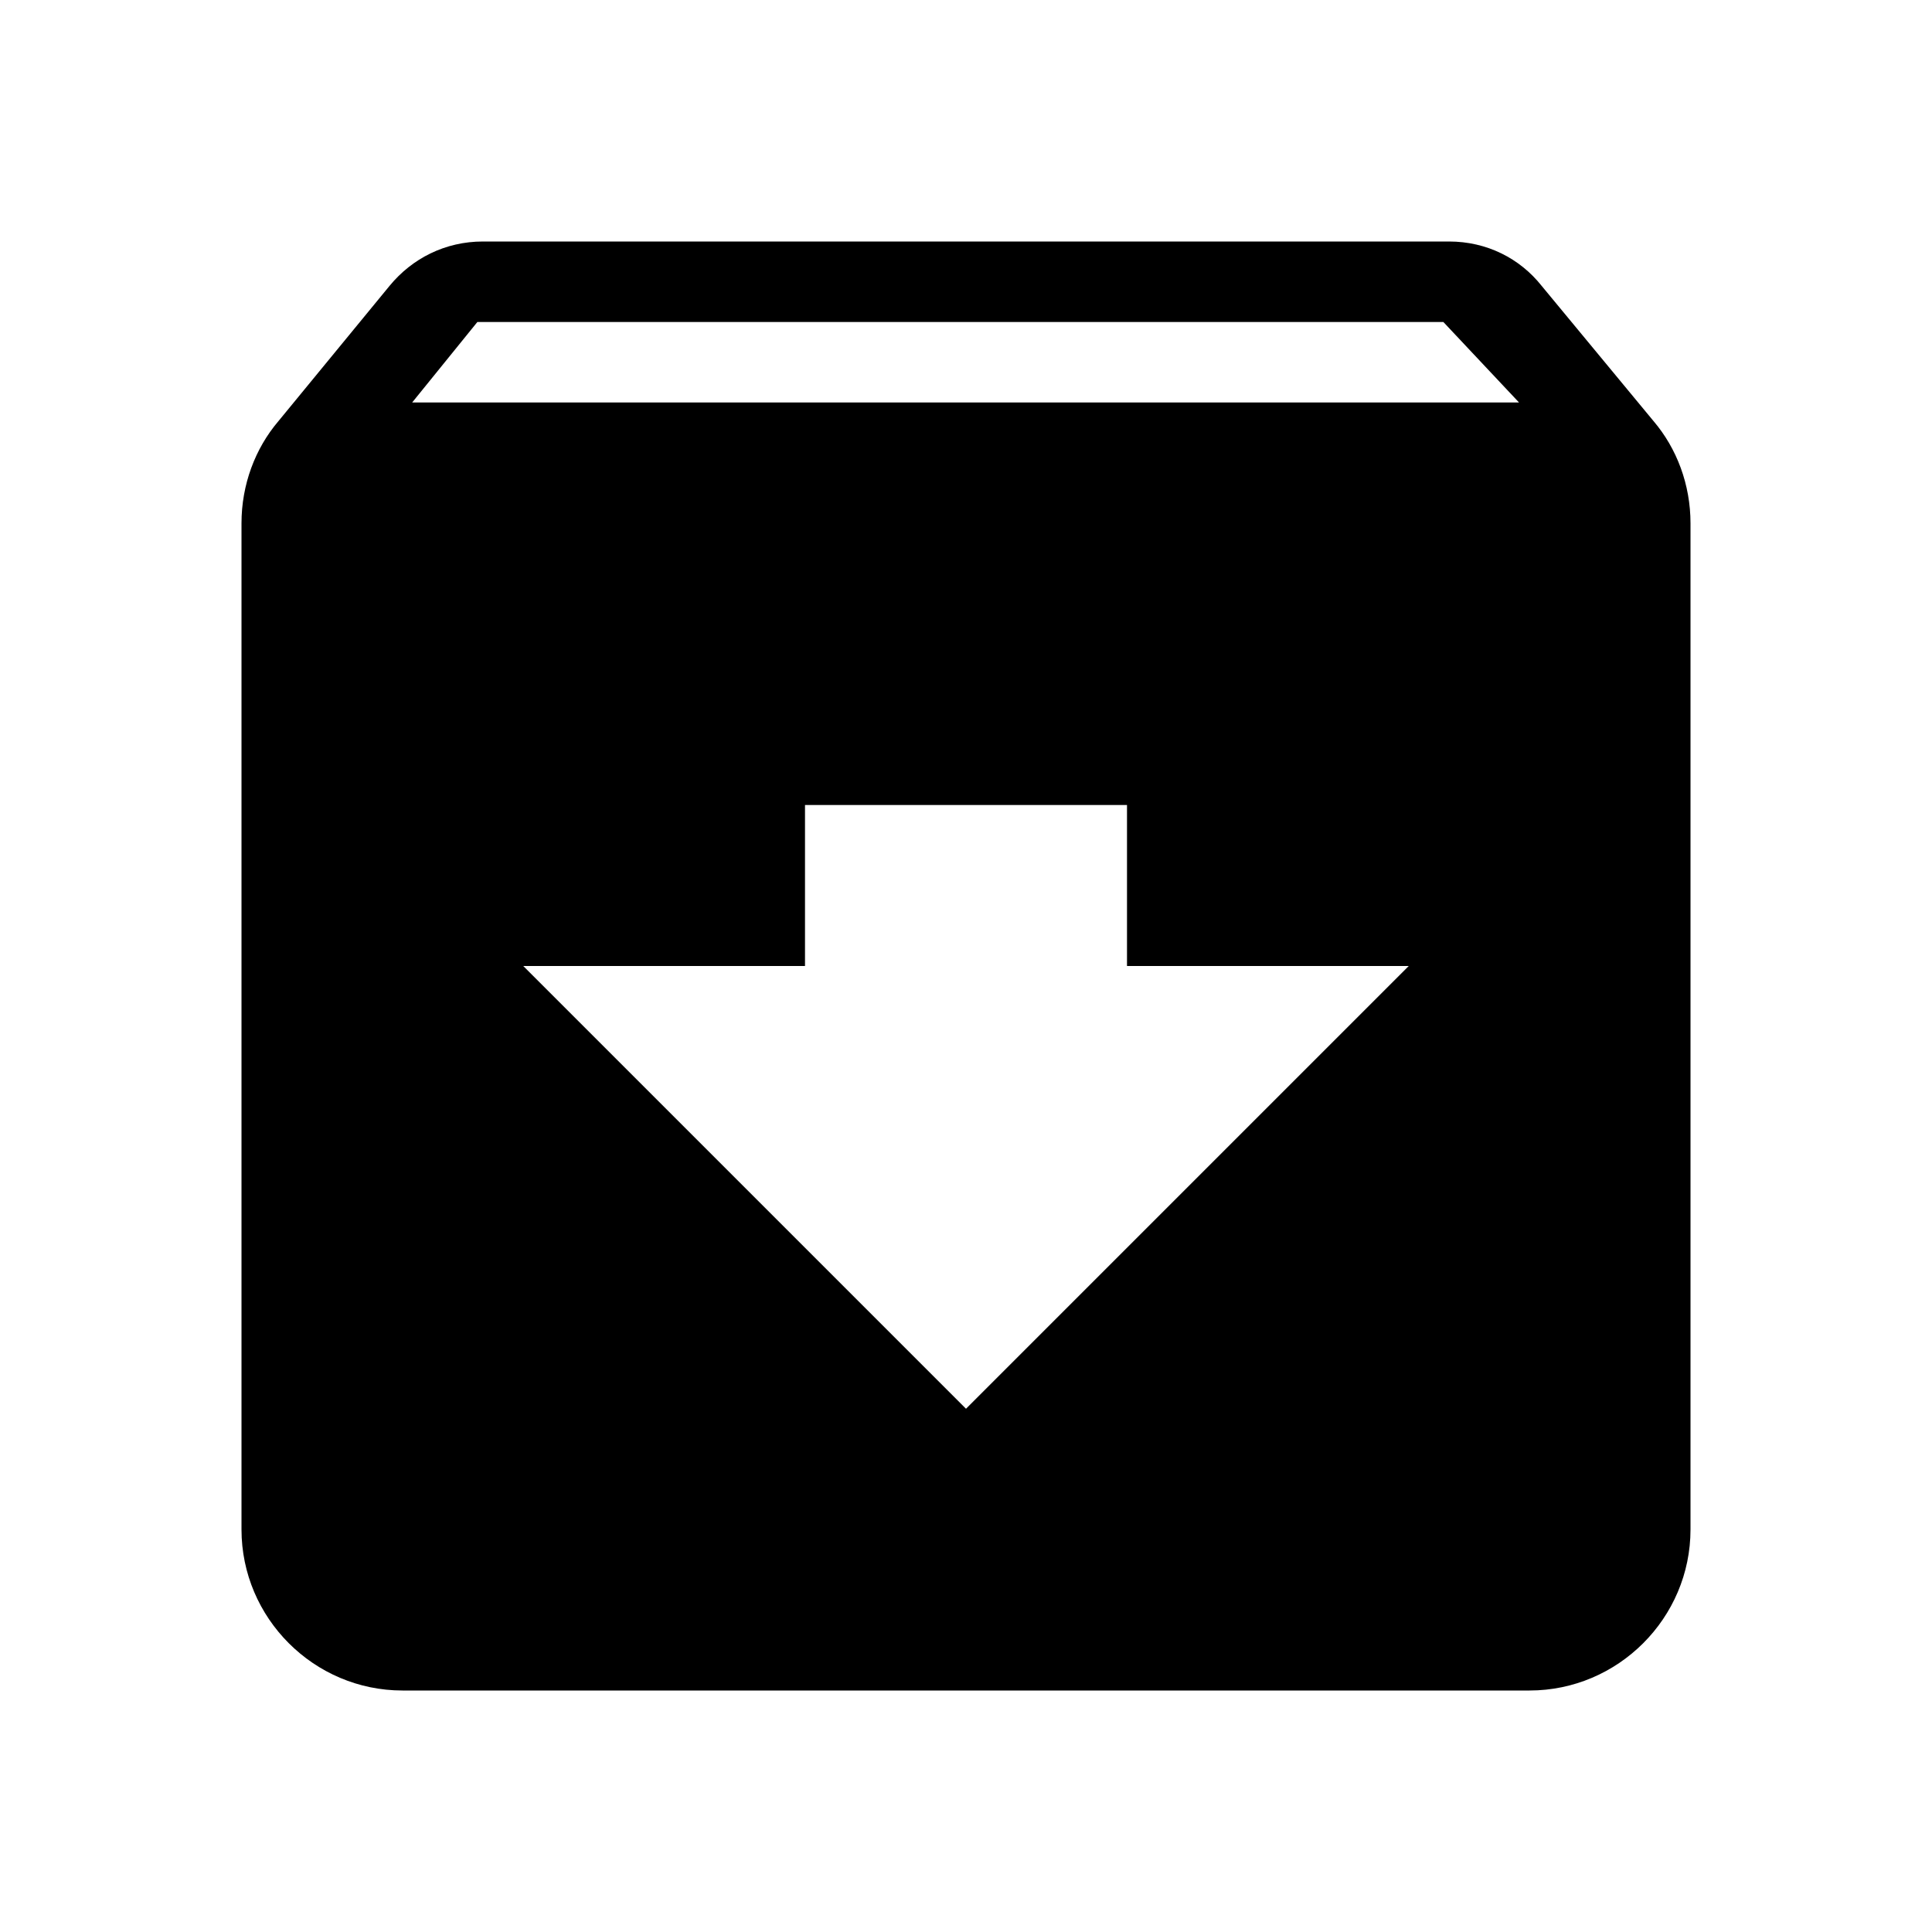
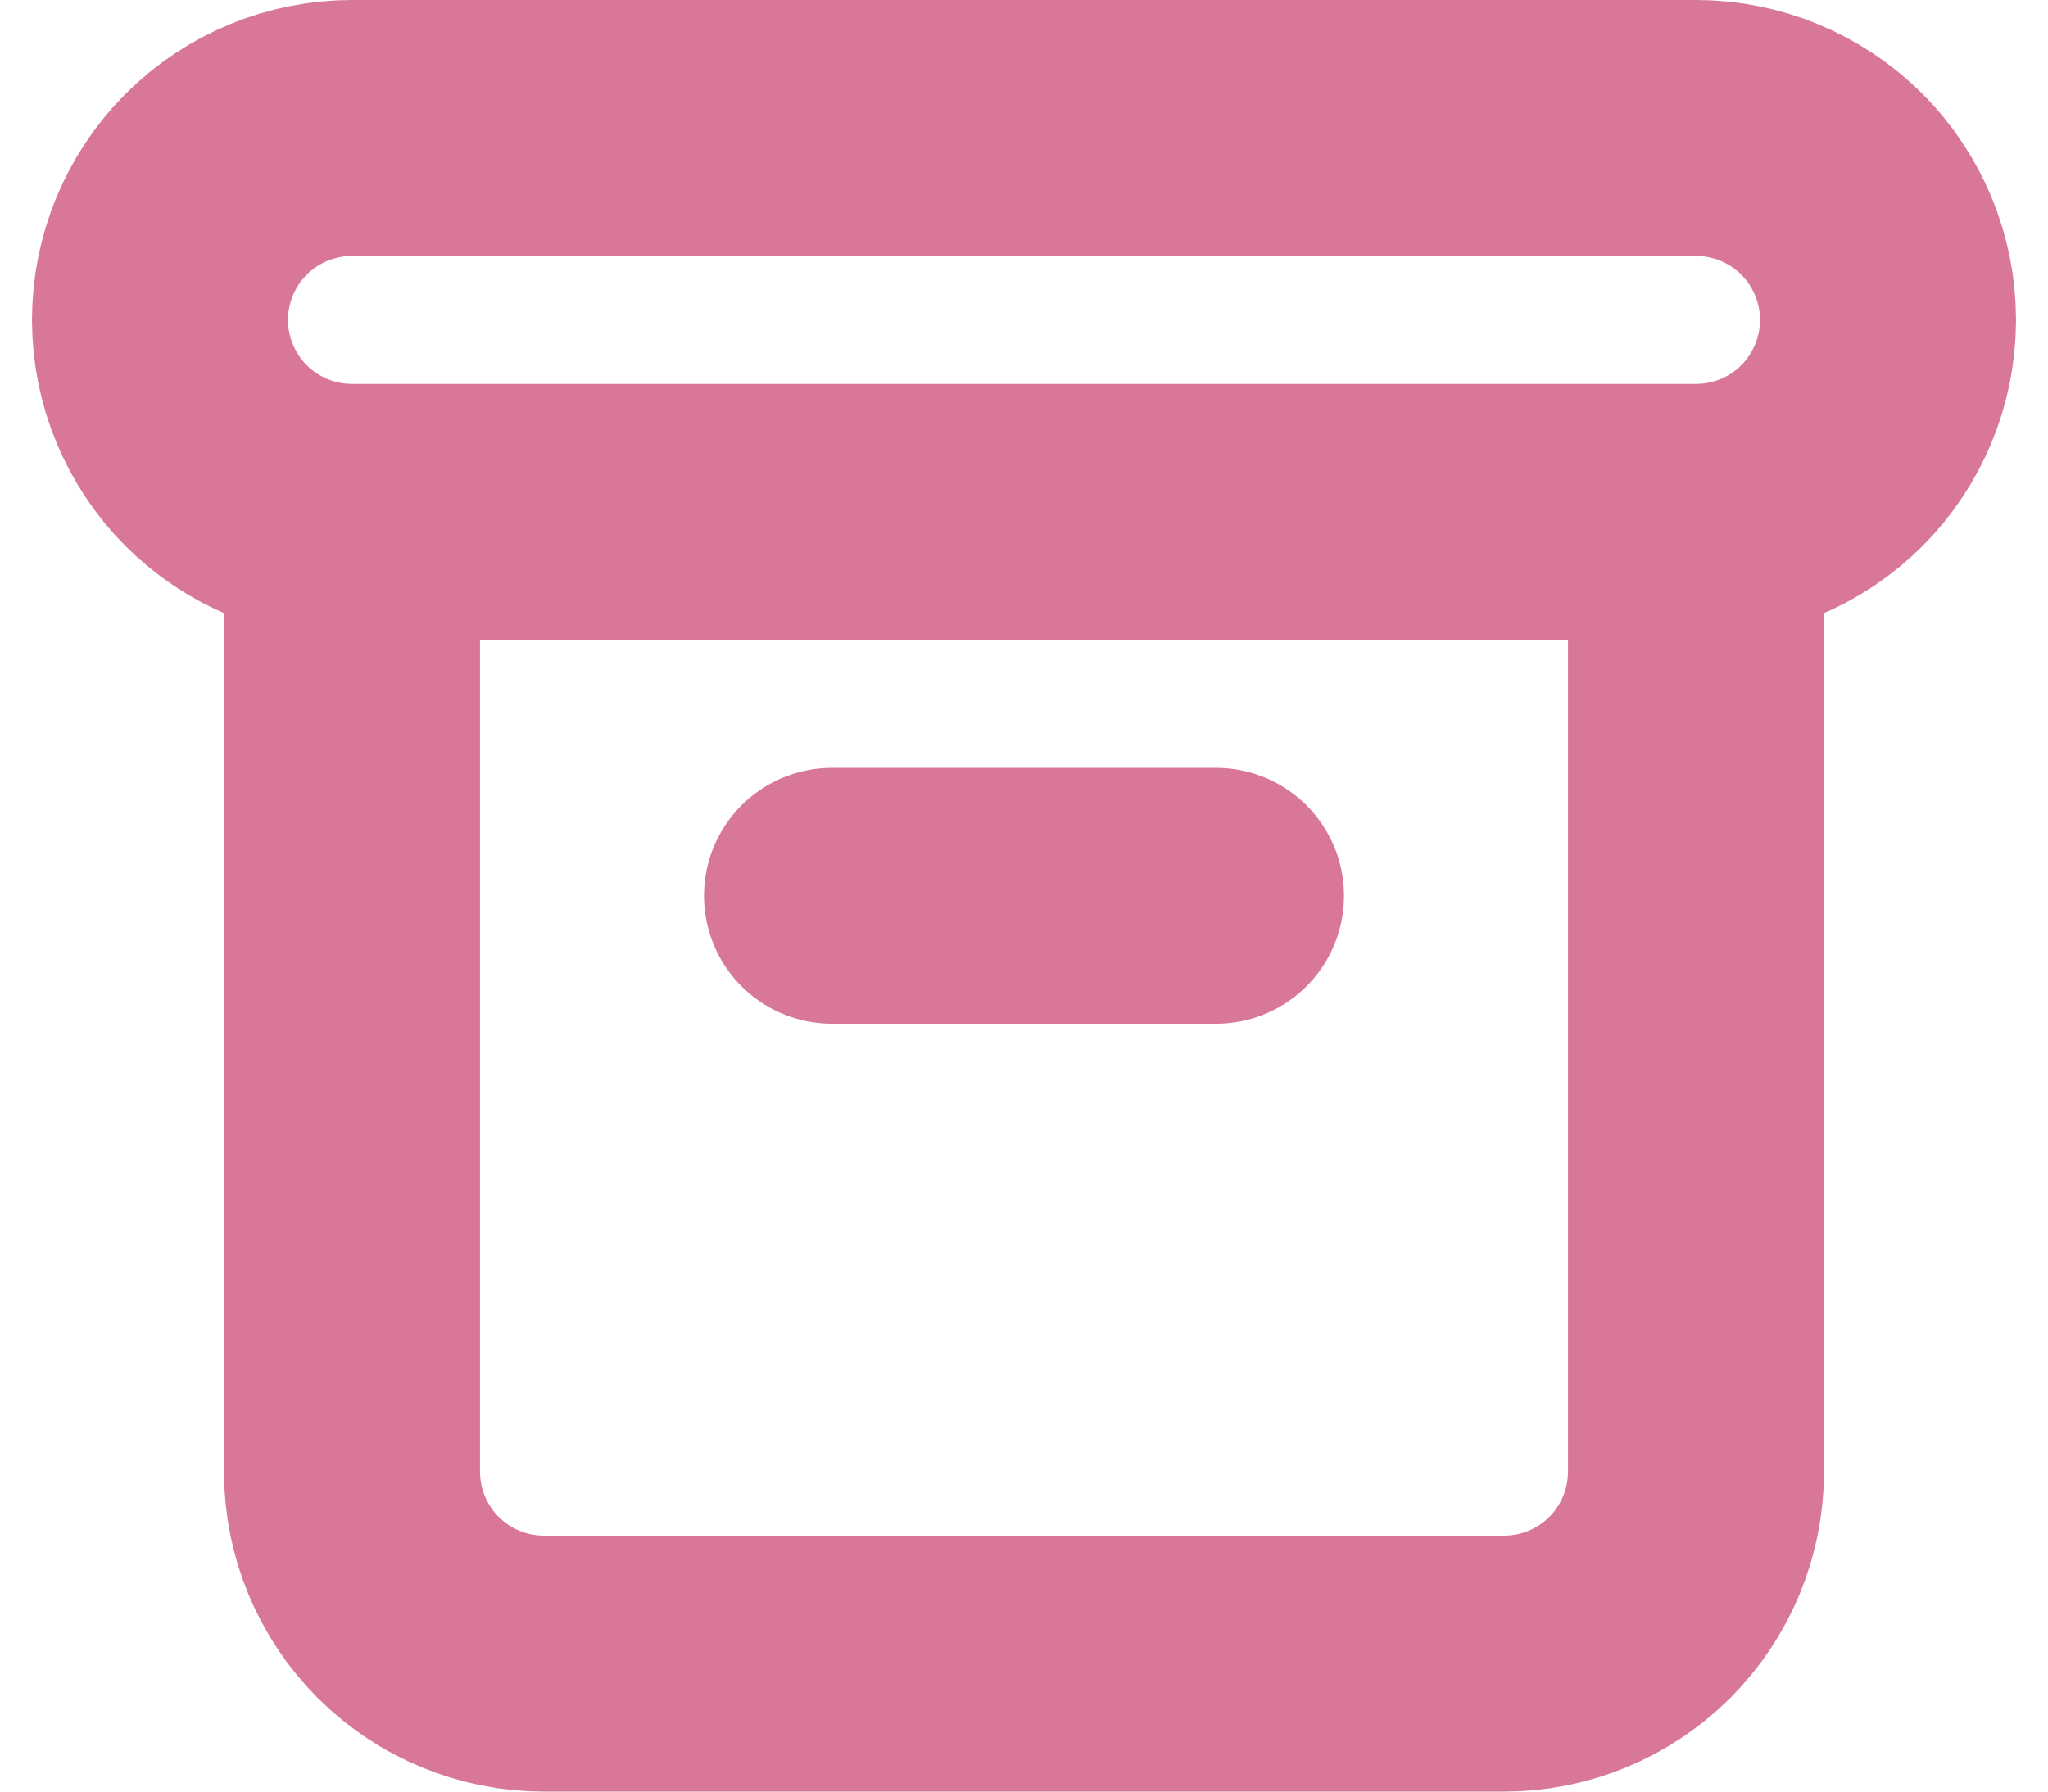
- <svg xmlns="http://www.w3.org/2000/svg" height="24" viewBox="0 0 24 24" width="24">
-   <path d="M0 0h24v24H0z" fill="none" />
-   <path d="M20.54 5.23l-1.39-1.68C18.88 3.21 18.47 3 18 3H6c-.47 0-.88.21-1.16.55L3.46 5.23C3.17 5.57 3 6.02 3 6.5V19c0 1.1.9 2 2 2h14c1.1 0 2-.9 2-2V6.5c0-.48-.17-.93-.46-1.27zM12 17.5L6.5 12H10v-2h4v2h3.5L12 17.5zM5.12 5l.81-1h12l.94 1H5.12z" />
+ <svg xmlns="http://www.w3.org/2000/svg" width="16" height="14" viewBox="0 0 16 14" fill="none">
+   <path d="M6.5 7H9.5M2.75 4H13.25H2.75ZM2.75 4C2.352 4 1.971 3.842 1.689 3.561C1.408 3.279 1.25 2.898 1.25 2.5C1.25 2.102 1.408 1.721 1.689 1.439C1.971 1.158 2.352 1 2.75 1H13.25C13.648 1 14.029 1.158 14.311 1.439C14.592 1.721 14.75 2.102 14.75 2.5C14.75 2.898 14.592 3.279 14.311 3.561C14.029 3.842 13.648 4 13.25 4H2.75ZM2.75 4V11.5C2.75 11.898 2.908 12.279 3.189 12.561C3.471 12.842 3.852 13 4.25 13H11.75C12.148 13 12.529 12.842 12.811 12.561C13.092 12.279 13.25 11.898 13.25 11.5V4H2.75Z" stroke="#D8779A" stroke-width="2" stroke-linecap="round" stroke-linejoin="round" />
</svg>
